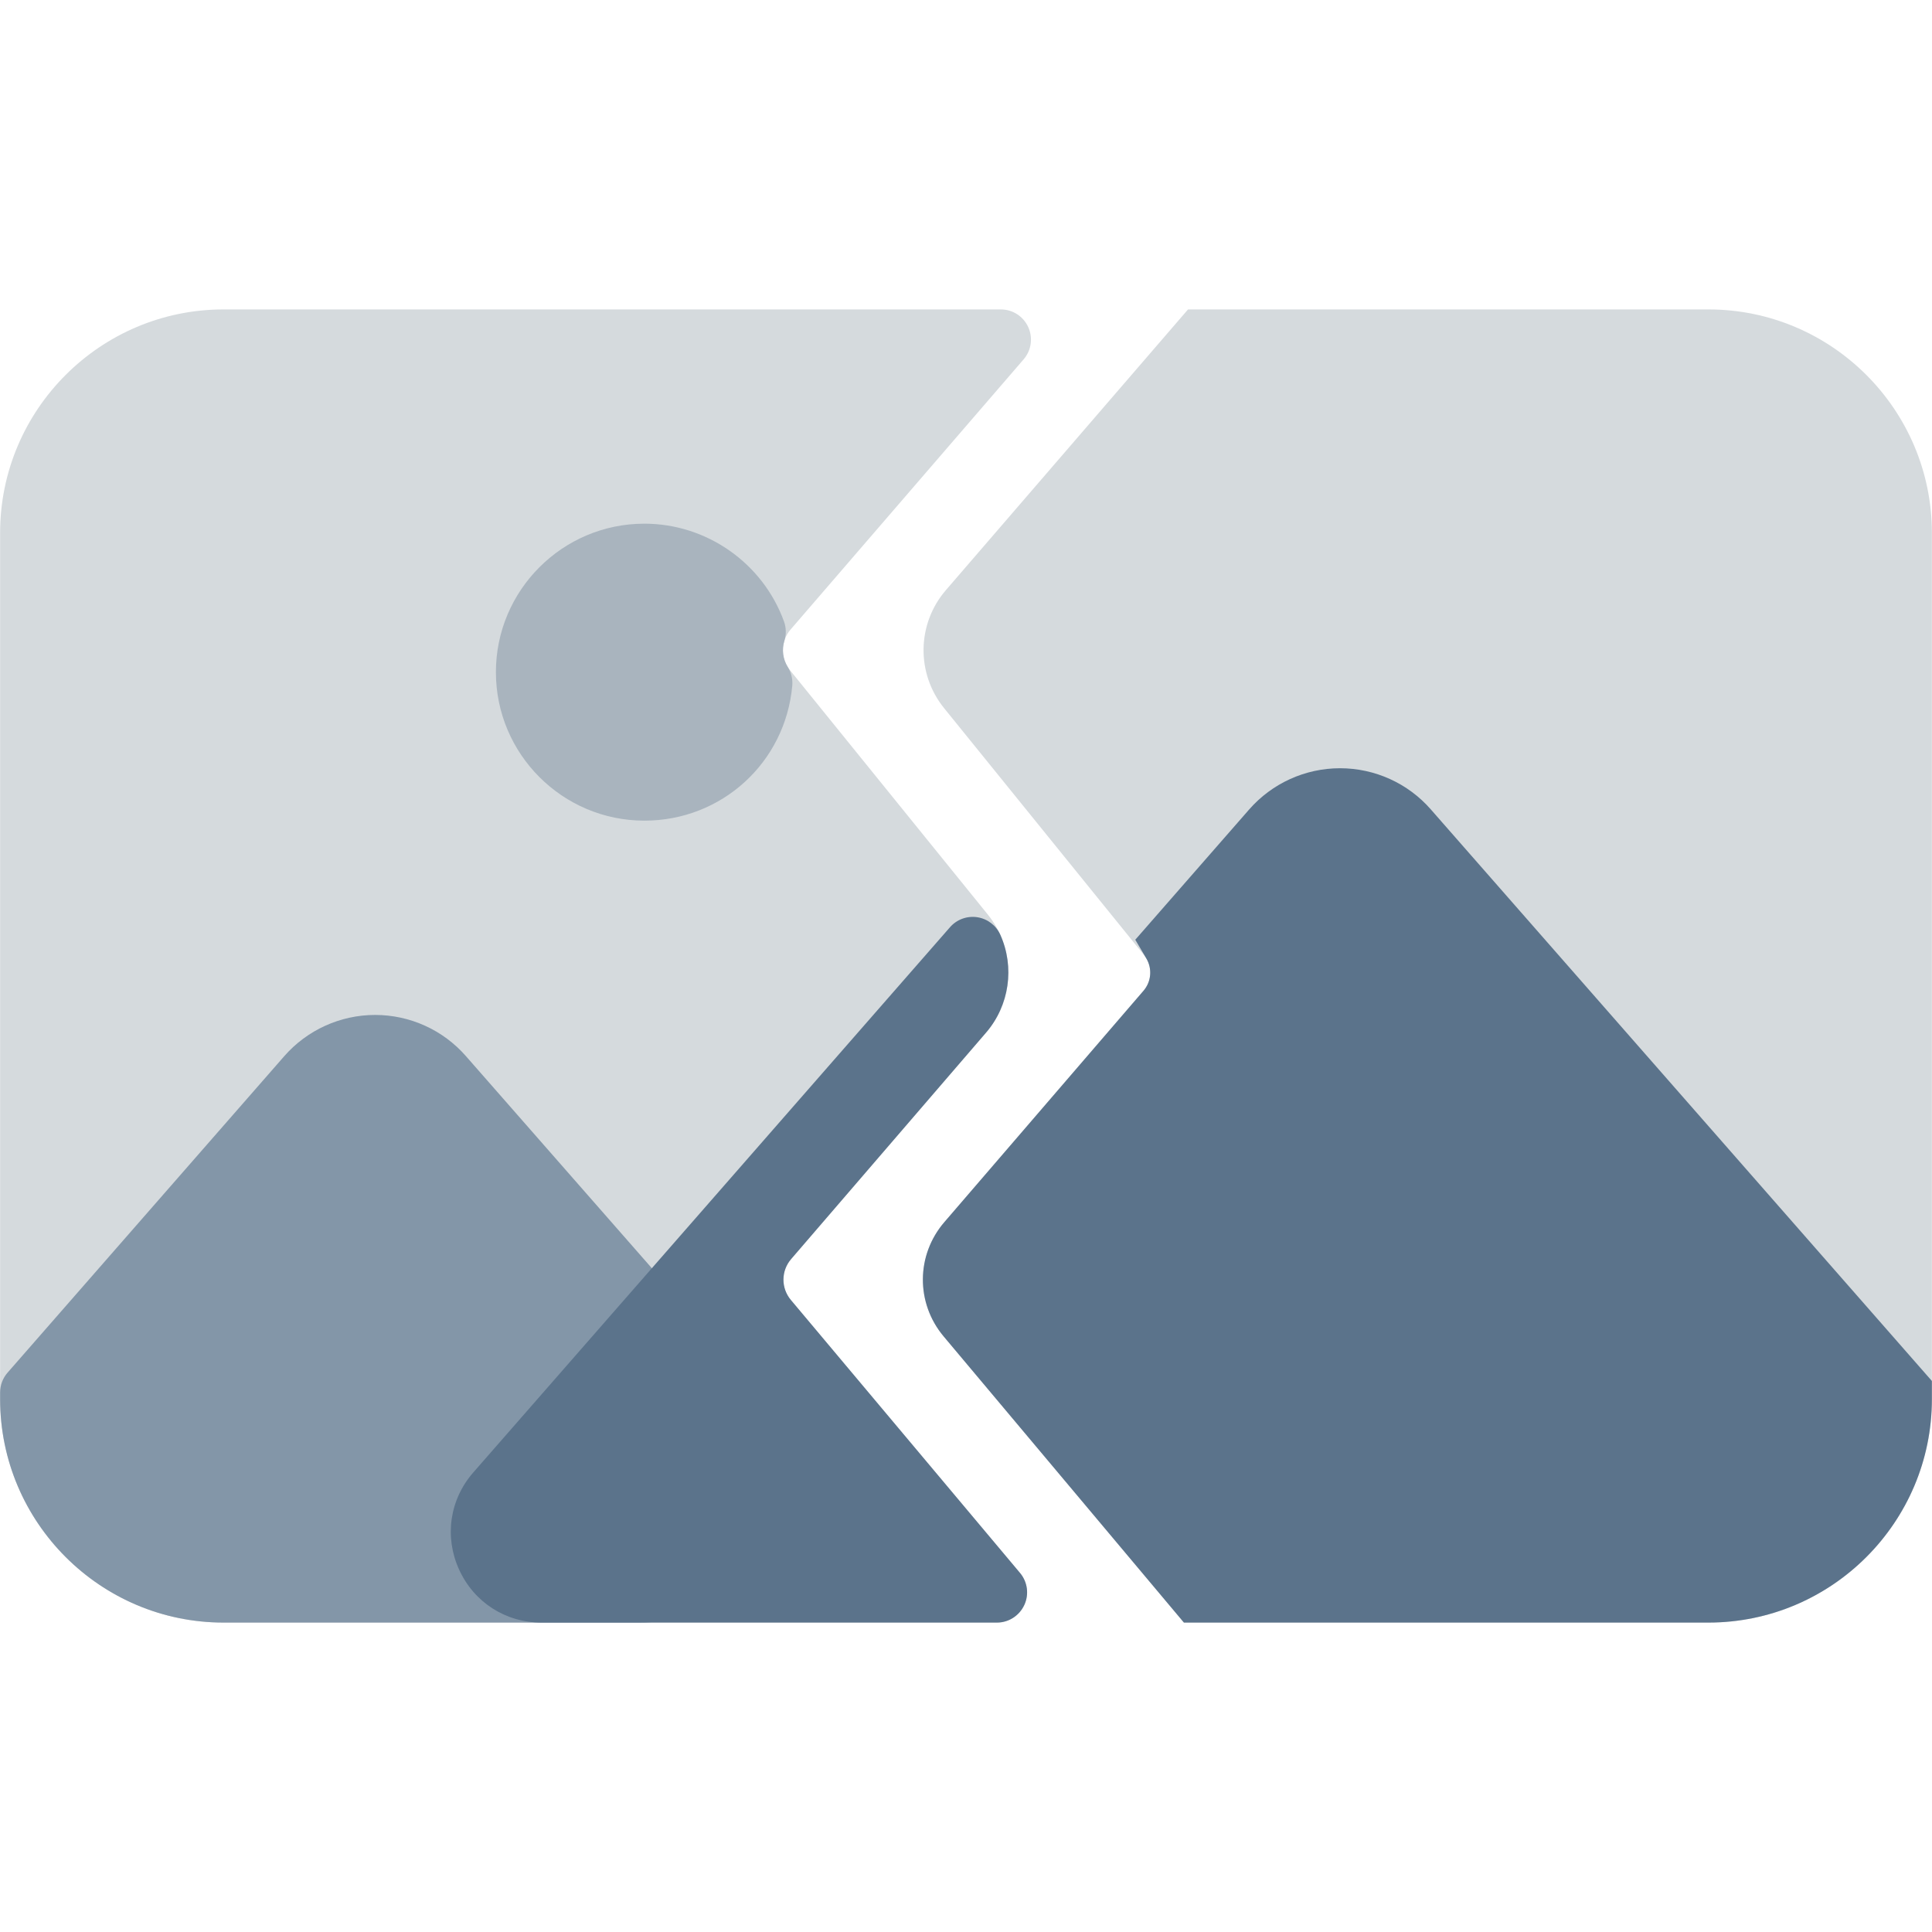
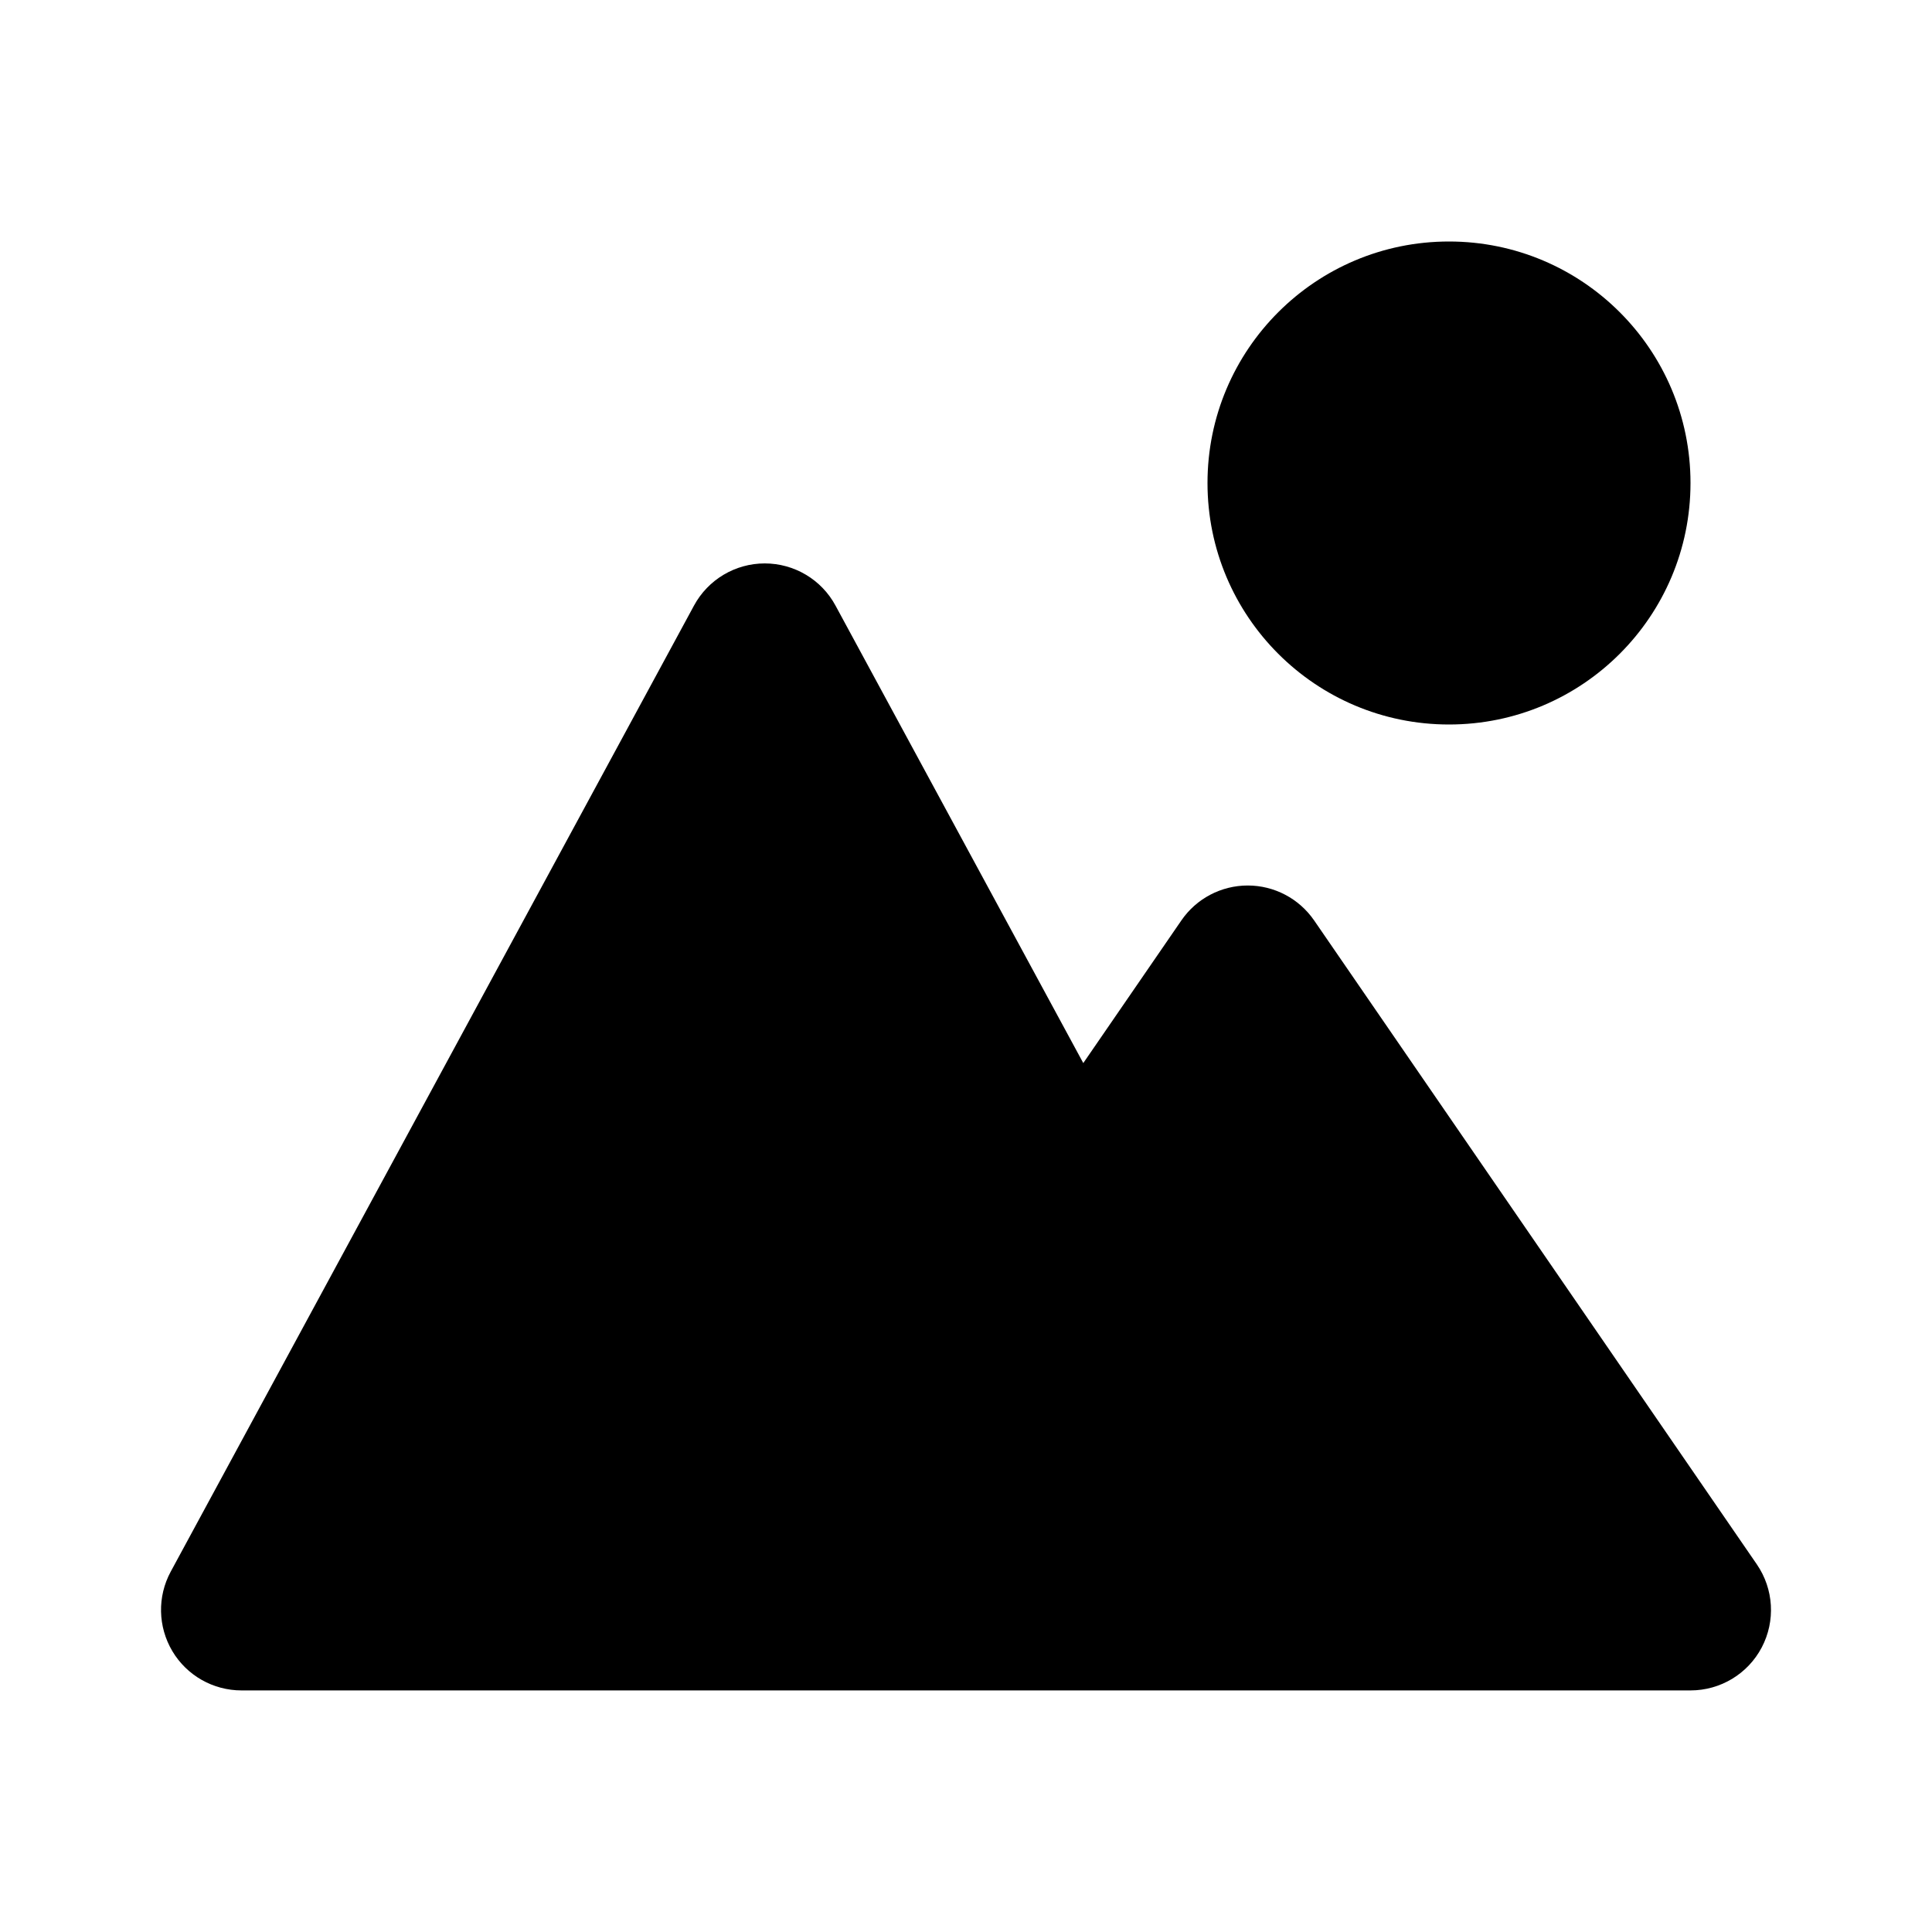
- <svg xmlns="http://www.w3.org/2000/svg" id="Capa_1" enable-background="new 0 0 512 512" viewBox="0 0 512 512">
-   <g>
-     <g>
-       <path d="m264.2 430h-204.94c-32.66 0-59.23-26.57-59.23-59.23v-229.54c-.01-32.66 26.57-59.23 59.23-59.23h205.96c3.13 0 5.97 1.82 7.27 4.67 1.3 2.84.83 6.19-1.22 8.56l-61.76 71.6c-2.66 3.08-2.73 7.61-.17 10.76l52.45 64.79c7.42 9.17 7.23 22.32-.47 31.26l-51.66 60.01c-2.7 3.13-2.73 7.71-.07 10.87l60.72 72.33c2 2.38 2.44 5.71 1.12 8.52s-4.12 4.63-7.23 4.63z" fill="#d5dadd" />
-     </g>
-     <g>
-       <path d="m452.74 430h-138.99l-63.68-75.85c-7.4-8.82-7.32-21.55.19-30.27l52.78-61.32c2.33-2.7 2.39-6.67.14-9.45l-52.99-65.45c-7.43-9.18-7.23-22.34.49-31.28l64.16-74.38h137.9c32.66 0 59.23 26.57 59.23 59.23v229.53c.01 32.67-26.57 59.24-59.23 59.24z" fill="#d5dadd" />
-     </g>
-     <g>
-       <path d="m452.74 430h-138.99l-63.68-75.85c-7.4-8.82-7.32-21.55.19-30.27l52.78-61.32c2.06-2.39 2.36-5.82.76-8.54l-2.94-4.98 30.17-34.51c6.07-6.94 14.84-10.93 24.07-10.94h.02c9.22 0 17.99 3.97 24.06 10.91l132.79 151.47v4.8c.01 32.66-26.57 59.23-59.23 59.23z" fill="#5b738b" />
-     </g>
-     <g>
-       <path d="m169.52 430h-110.26c-32.66 0-59.23-26.57-59.23-59.23v-1.74c0-1.94.7-3.81 1.98-5.27l73.31-83.85c6.07-6.94 14.84-10.93 24.07-10.94h.02c9.22 0 17.99 3.97 24.06 10.91l75.21 85.79c10.16 11.59 12.52 27.52 6.16 41.56-6.37 14.05-19.9 22.77-35.32 22.77z" fill="#8396a8" />
-     </g>
-     <g>
-       <path d="m264.2 430h-120.7c-9.54 0-17.91-5.39-21.85-14.08-3.94-8.68-2.49-18.54 3.79-25.72l126.32-144.48c1.79-2.05 4.5-3.05 7.2-2.65 2.69.4 5 2.14 6.12 4.62 3.88 8.61 2.41 18.79-3.75 25.95l-51.66 60.01c-2.7 3.13-2.73 7.71-.07 10.87l60.72 72.33c2 2.38 2.44 5.71 1.12 8.52s-4.13 4.63-7.24 4.63z" fill="#5b738b" />
-     </g>
-     <g>
-       <path d="m170.77 217.48c-21.7 0-39.35-17.65-39.35-39.35s17.65-39.35 39.35-39.35c16.49 0 31.36 10.41 36.99 25.9.6 1.65.64 3.45.12 5.12-.73 2.34-.41 4.88.89 6.95.93 1.48 1.34 3.23 1.19 4.97-1.85 20.39-18.7 35.76-39.19 35.76z" fill="#a9b4be" />
-     </g>
+ <svg xmlns="http://www.w3.org/2000/svg" fill="none" height="512" viewBox="0 0 24 24" width="512">
+   <g fill="rgb(0,0,0)">
+     <path d="m18 3c-1.657 0-3 1.343-3 3s1.343 3 3 3 3-1.343 3-3-1.343-3-3-3z" />
+     <path d="m13.457 13.206 1.219-1.773c.186-.271.495-.433.824-.433s.637.162.824.433l5.5 8c.21.306.234.703.061 1.032-.173.329-.514.534-.885.534h-18c-.352 0-.679-.185-.859-.488s-.188-.678-.02-.988l6.5-12c.175-.323.512-.524.879-.524s.705.201.879.524z" />
  </g>
</svg>
